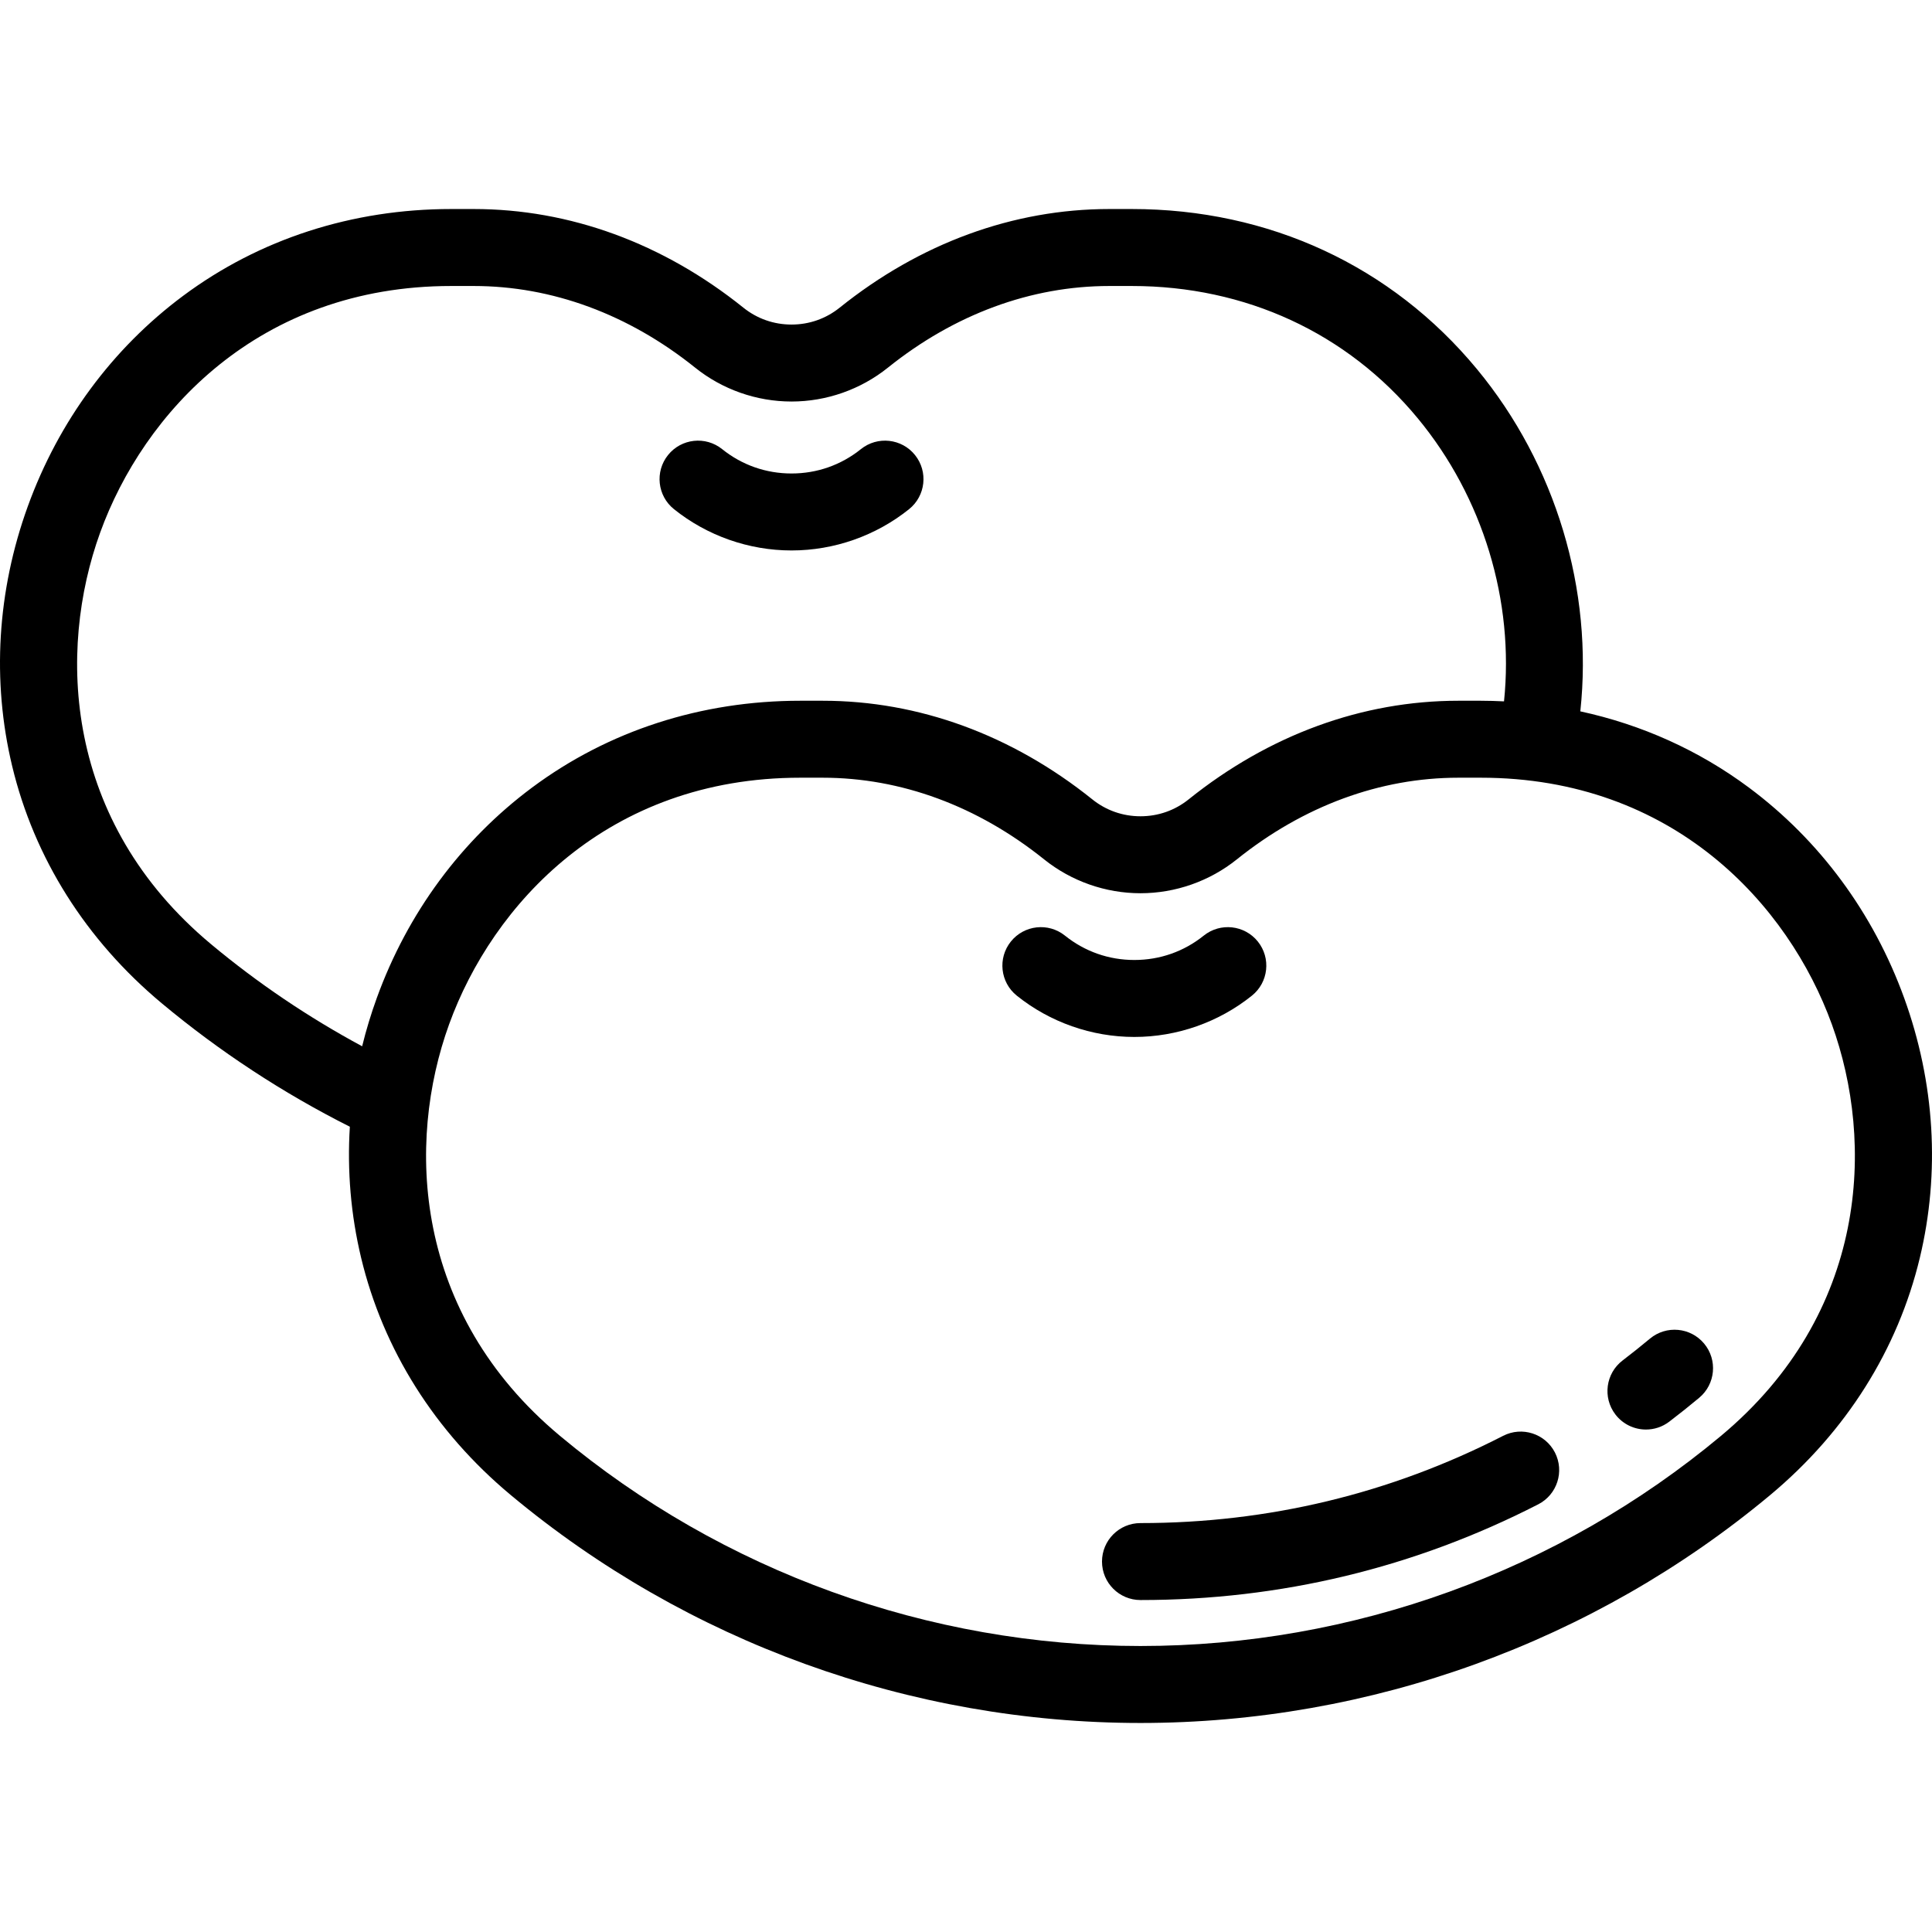
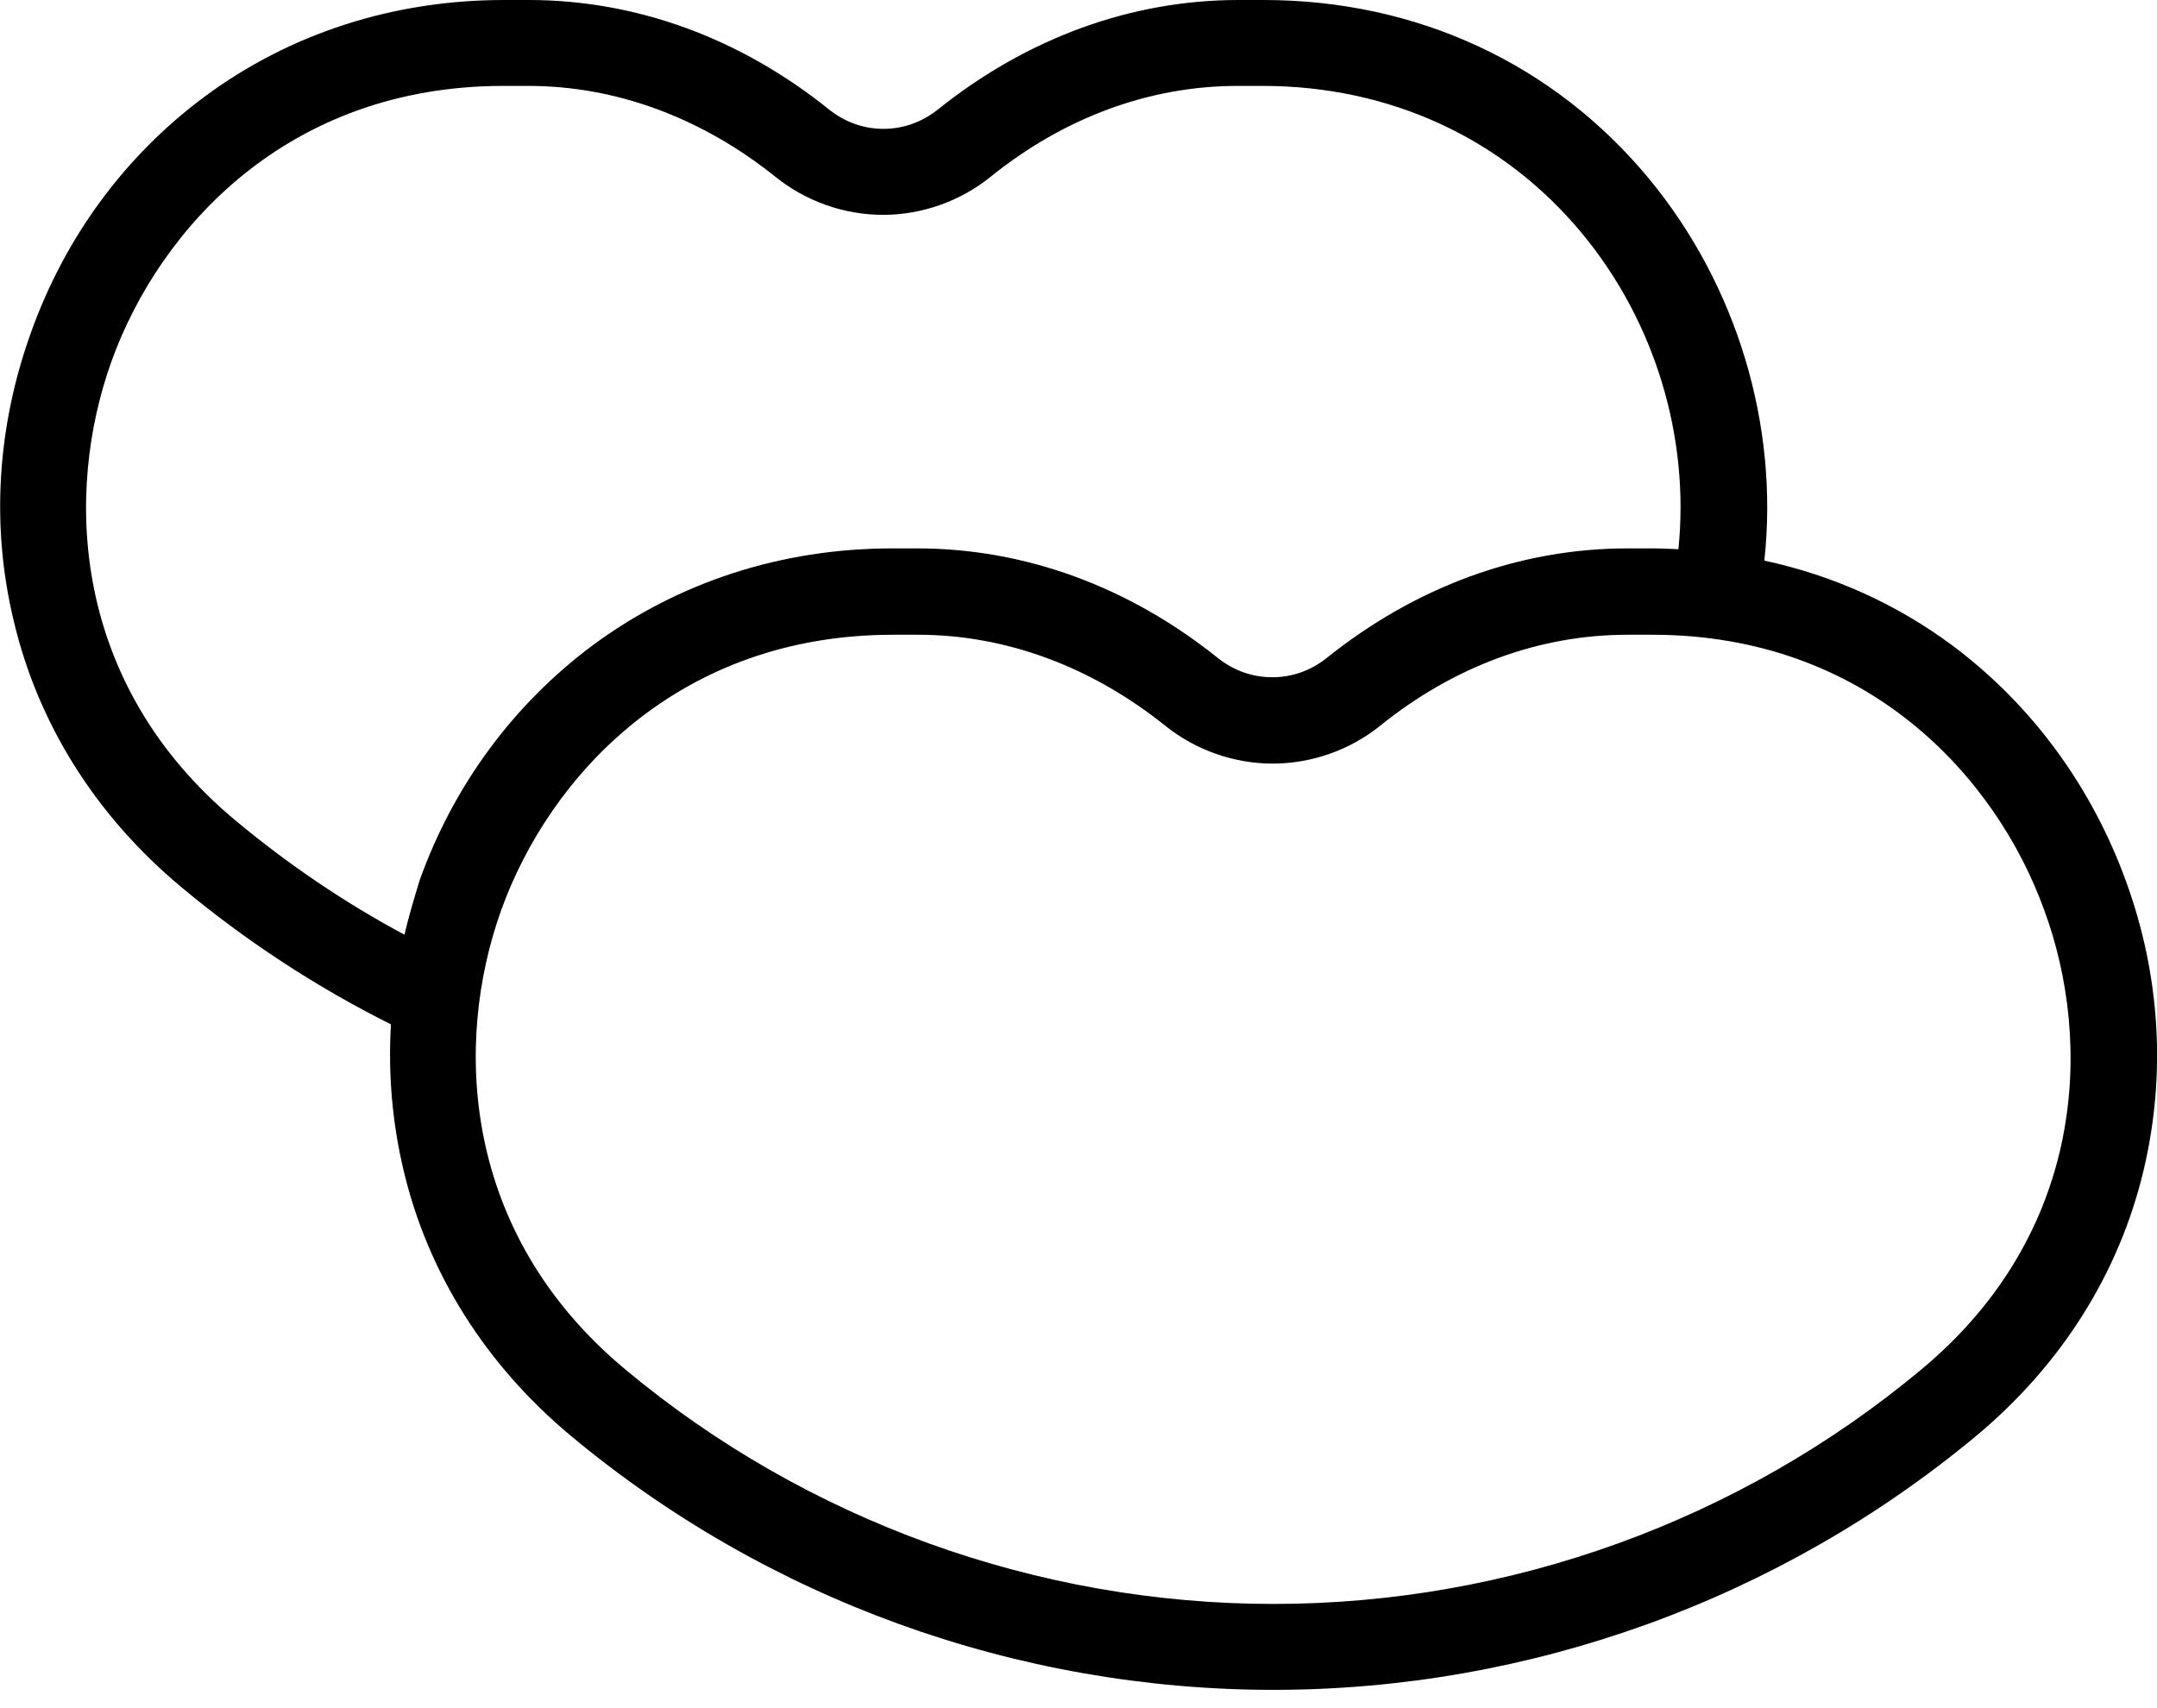
- <svg xmlns="http://www.w3.org/2000/svg" version="1.1" id="Layer_1" x="0px" y="0px" viewBox="0 0 512.001 512.001" style="enable-background:new 0 0 512.001 512.001;" xml:space="preserve">
-   <g>
-     <g>
-       <path d="M242.488,120.593c-3.526-4.394-9.945-5.097-14.337-1.571c-5.263,4.224-11.622,6.457-18.39,6.457    c-6.768,0-13.127-2.232-18.39-6.457c-4.392-3.527-10.811-2.823-14.337,1.571c-3.526,4.392-2.823,10.811,1.571,14.337    c8.795,7.058,19.859,10.946,31.156,10.946c11.297,0,22.361-3.888,31.156-10.946C245.311,131.404,246.014,124.986,242.488,120.593z    " />
-     </g>
-   </g>
-   <g>
-     <g>
-       <path d="M504.631,264.492c-8.163-22.526-22.391-41.812-41.147-55.774c-13.269-9.878-28.419-16.679-44.683-20.203    c3.462-32.092-6.464-65.395-27.393-90.697c-22.63-27.358-55.115-42.424-91.47-42.424h-5.942c-25.451,0-50.164,9.038-71.469,26.135    c-3.653,2.932-8.068,4.482-12.766,4.482c-4.698,0-9.113-1.55-12.766-4.482c-21.304-17.099-46.018-26.135-71.469-26.135h-5.942    c-26.268,0-50.843,7.958-71.069,23.014C29.76,92.37,15.532,111.657,7.369,134.182c-8.129,22.435-9.564,46.232-4.149,68.822    c5.843,24.371,19.547,46.11,39.632,62.866c15.333,12.792,32.083,23.777,49.861,32.725c-0.727,11.66,0.258,23.342,2.985,34.719    c5.843,24.371,19.547,46.11,39.632,62.866c46.708,38.966,105.984,60.427,166.909,60.427s120.202-21.459,166.909-60.427    c20.085-16.756,33.789-38.495,39.631-62.866C514.195,310.726,512.761,286.927,504.631,264.492z M95.972,277.276    c-14.191-7.646-27.63-16.703-40.053-27.067c-39.007-32.542-40.749-77.682-29.372-109.077c11.446-31.588,41.898-65.34,93.039-65.34    h5.942c20.758,0,41.057,7.485,58.702,21.646c7.208,5.786,16.276,8.971,25.533,8.971s18.325-3.186,25.533-8.971    c17.644-14.162,37.944-21.646,58.702-21.646h5.942c30.165,0,57.068,12.44,75.754,35.029    c17.351,20.974,25.637,48.509,22.887,75.049c-2.045-0.098-4.096-0.165-6.163-0.165h-5.942c-25.451,0-50.164,9.038-71.469,26.135    c-3.653,2.932-8.067,4.481-12.766,4.481c-4.699,0-9.113-1.55-12.766-4.481c-21.305-17.099-46.018-26.135-71.469-26.135h-5.942    c-26.268,0-50.843,7.958-71.069,23.014c-18.756,13.962-32.985,33.249-41.147,55.774C98.317,268.712,97.026,272.979,95.972,277.276    z M456.082,380.518c-43.047,35.914-97.683,55.692-153.843,55.692s-110.796-19.779-153.843-55.692    c-39.007-32.541-40.749-77.682-29.373-109.077c11.447-31.588,41.898-65.34,93.039-65.34h5.942    c20.758,0,41.057,7.485,58.702,21.646c7.208,5.785,16.276,8.971,25.533,8.971s18.324-3.186,25.533-8.971    c17.645-14.161,37.944-21.646,58.702-21.646h5.942c51.141,0,81.592,33.753,93.039,65.34    C496.831,302.836,495.088,347.977,456.082,380.518z" />
-     </g>
-   </g>
-   <g>
-     <g>
-       <path d="M333.342,249.52c-3.526-4.393-9.944-5.096-14.337-1.571c-5.263,4.224-11.622,6.457-18.39,6.457    c-6.768,0-13.126-2.232-18.39-6.457c-4.392-3.526-10.811-2.823-14.337,1.571c-3.526,4.392-2.823,10.811,1.571,14.337    c8.795,7.058,19.86,10.946,31.156,10.946c11.296,0,22.361-3.887,31.156-10.946C336.164,260.332,336.868,253.913,333.342,249.52z" />
-     </g>
-   </g>
-   <g>
-     <g>
-       <path d="M412.074,384.932c-2.57-5.011-8.718-6.991-13.729-4.419c-29.909,15.341-62.244,23.12-96.106,23.12    c-5.633,0-10.198,4.566-10.198,10.198c0,5.633,4.566,10.198,10.198,10.198c37.131,0,72.598-8.535,105.415-25.369    C412.665,396.09,414.644,389.943,412.074,384.932z" />
-     </g>
-   </g>
-   <g>
-     <g>
-       <path d="M451.608,356.061c-3.608-4.327-10.038-4.909-14.363-1.3c-2.362,1.97-4.797,3.912-7.237,5.774    c-4.479,3.417-5.34,9.816-1.924,14.294c2.007,2.632,5.044,4.014,8.116,4.014c2.157,0,4.33-0.681,6.177-2.09    c2.675-2.04,5.344-4.169,7.932-6.329C454.634,366.816,455.216,360.385,451.608,356.061z" />
-     </g>
-   </g>
-   <g>
- </g>
-   <g>
- </g>
-   <g>
- </g>
-   <g>
- </g>
-   <g>
- </g>
-   <g>
- </g>
-   <g>
- </g>
-   <g>
- </g>
-   <g>
- </g>
-   <g>
- </g>
-   <g>
- </g>
-   <g>
- </g>
-   <g>
- </g>
-   <g>
- </g>
-   <g>
- </g>
+ <svg xmlns="http://www.w3.org/2000/svg" width="24" height="19" viewBox="0 0 24 19" fill="none">
+   <path d="M23.653 9.802C23.269 8.747 22.603 7.842 21.727 7.186C21.103 6.722 20.395 6.403 19.631 6.239C19.795 4.734 19.326 3.173 18.347 1.988C17.288 0.708 15.764 0 14.058 0H13.781C12.586 0 11.428 0.422 10.43 1.223C10.256 1.359 10.05 1.434 9.83 1.434C9.609 1.434 9.403 1.359 9.23 1.223C8.236 0.422 7.078 0 5.883 0H5.606C4.373 0 3.22 0.375 2.273 1.078C1.392 1.734 0.727 2.634 0.347 3.694C-0.033 4.744 -0.103 5.859 0.155 6.919C0.427 8.062 1.069 9.08 2.011 9.867C2.728 10.467 3.516 10.983 4.35 11.4C4.317 11.948 4.364 12.492 4.491 13.027C4.762 14.17 5.405 15.188 6.347 15.975C8.536 17.803 11.316 18.806 14.17 18.806C17.025 18.806 19.805 17.798 21.994 15.975C22.936 15.188 23.578 14.17 23.85 13.027C24.103 11.967 24.038 10.852 23.653 9.802ZM4.5 10.402C3.834 10.045 3.206 9.619 2.62 9.131C0.792 7.608 0.712 5.489 1.242 4.017C1.777 2.536 3.206 0.956 5.602 0.956H5.878C6.853 0.956 7.805 1.308 8.63 1.969C8.967 2.241 9.394 2.391 9.825 2.391C10.256 2.391 10.683 2.241 11.02 1.969C11.845 1.303 12.797 0.956 13.772 0.956H14.048C15.464 0.956 16.725 1.538 17.602 2.597C18.417 3.581 18.802 4.87 18.675 6.112C18.581 6.108 18.483 6.103 18.384 6.103H18.108C16.913 6.103 15.755 6.525 14.756 7.327C14.583 7.463 14.377 7.537 14.156 7.537C13.936 7.537 13.73 7.463 13.556 7.327C12.558 6.525 11.4 6.103 10.205 6.103H9.928C8.695 6.103 7.547 6.478 6.595 7.181C5.714 7.838 5.048 8.738 4.669 9.797C4.608 9.998 4.547 10.2 4.5 10.402ZM21.38 15.239C19.364 16.922 16.8 17.85 14.17 17.85C11.541 17.85 8.972 16.922 6.956 15.239C5.128 13.716 5.048 11.597 5.578 10.125C6.112 8.644 7.542 7.064 9.937 7.064H10.214C11.189 7.064 12.141 7.416 12.966 8.077C13.303 8.348 13.73 8.498 14.161 8.498C14.592 8.498 15.019 8.348 15.356 8.077C16.181 7.411 17.133 7.064 18.108 7.064H18.384C20.78 7.064 22.209 8.648 22.744 10.125C23.288 11.597 23.208 13.716 21.38 15.239Z" fill="black" />
</svg>
